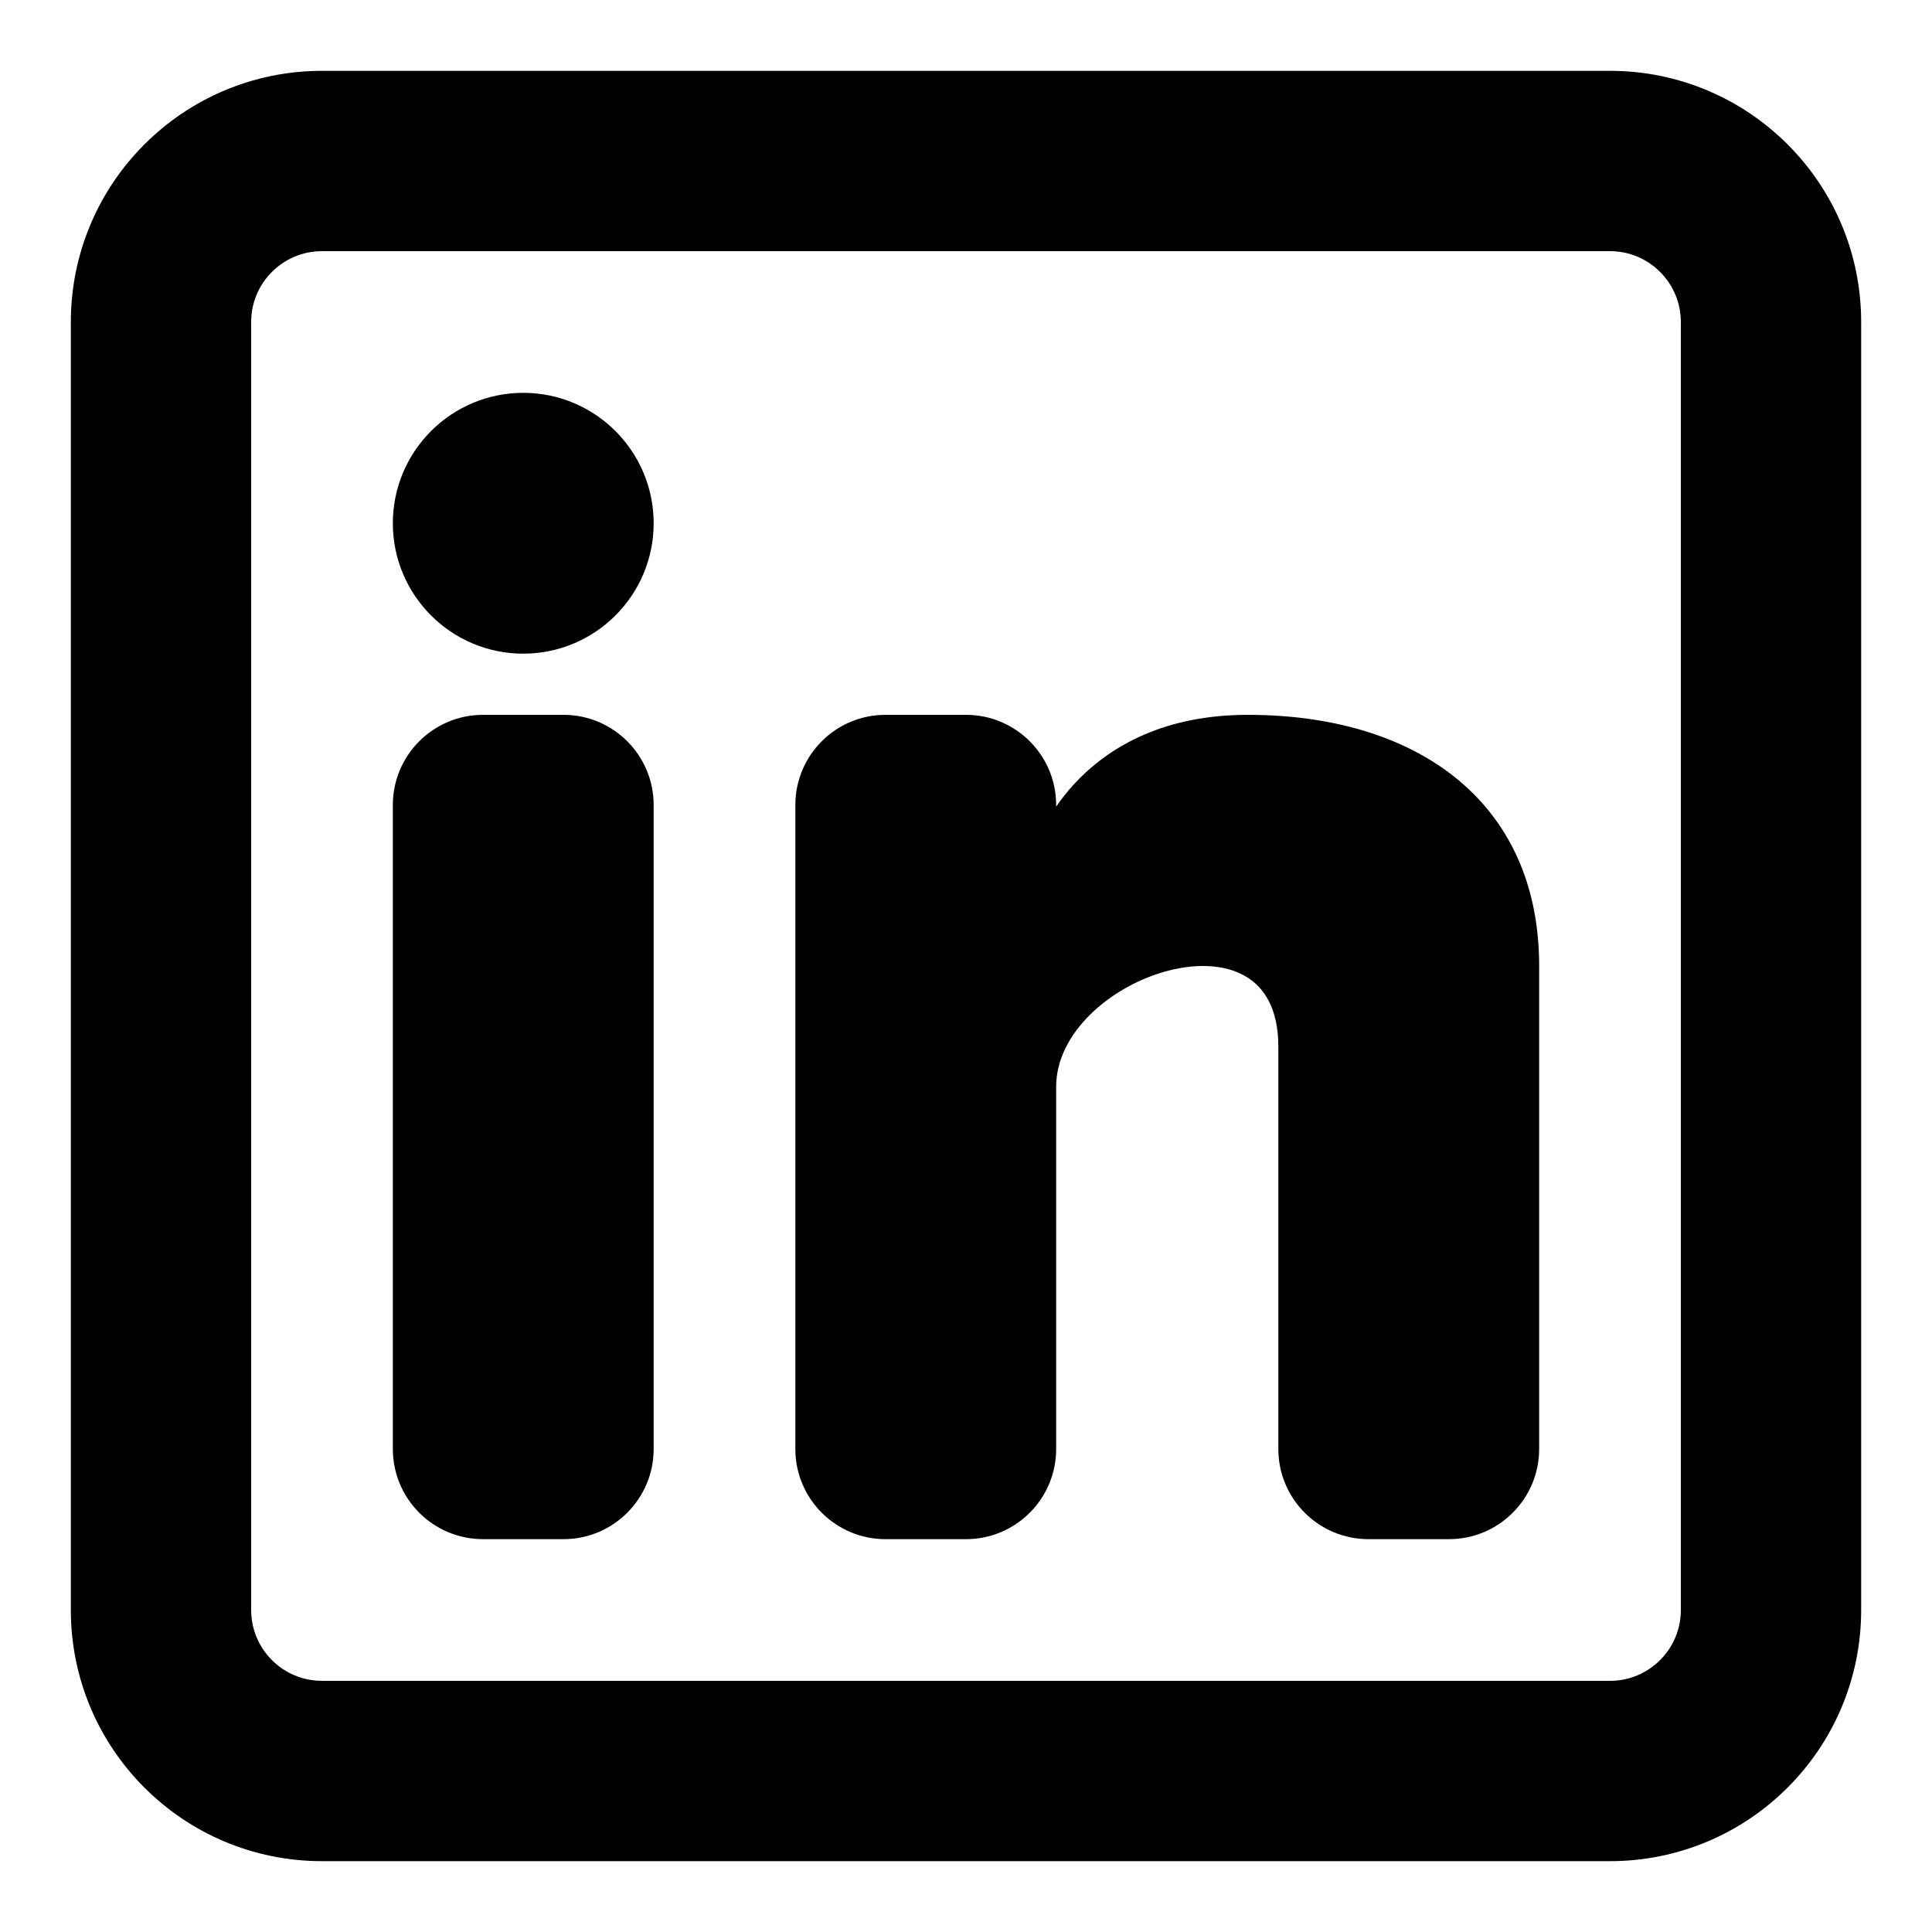
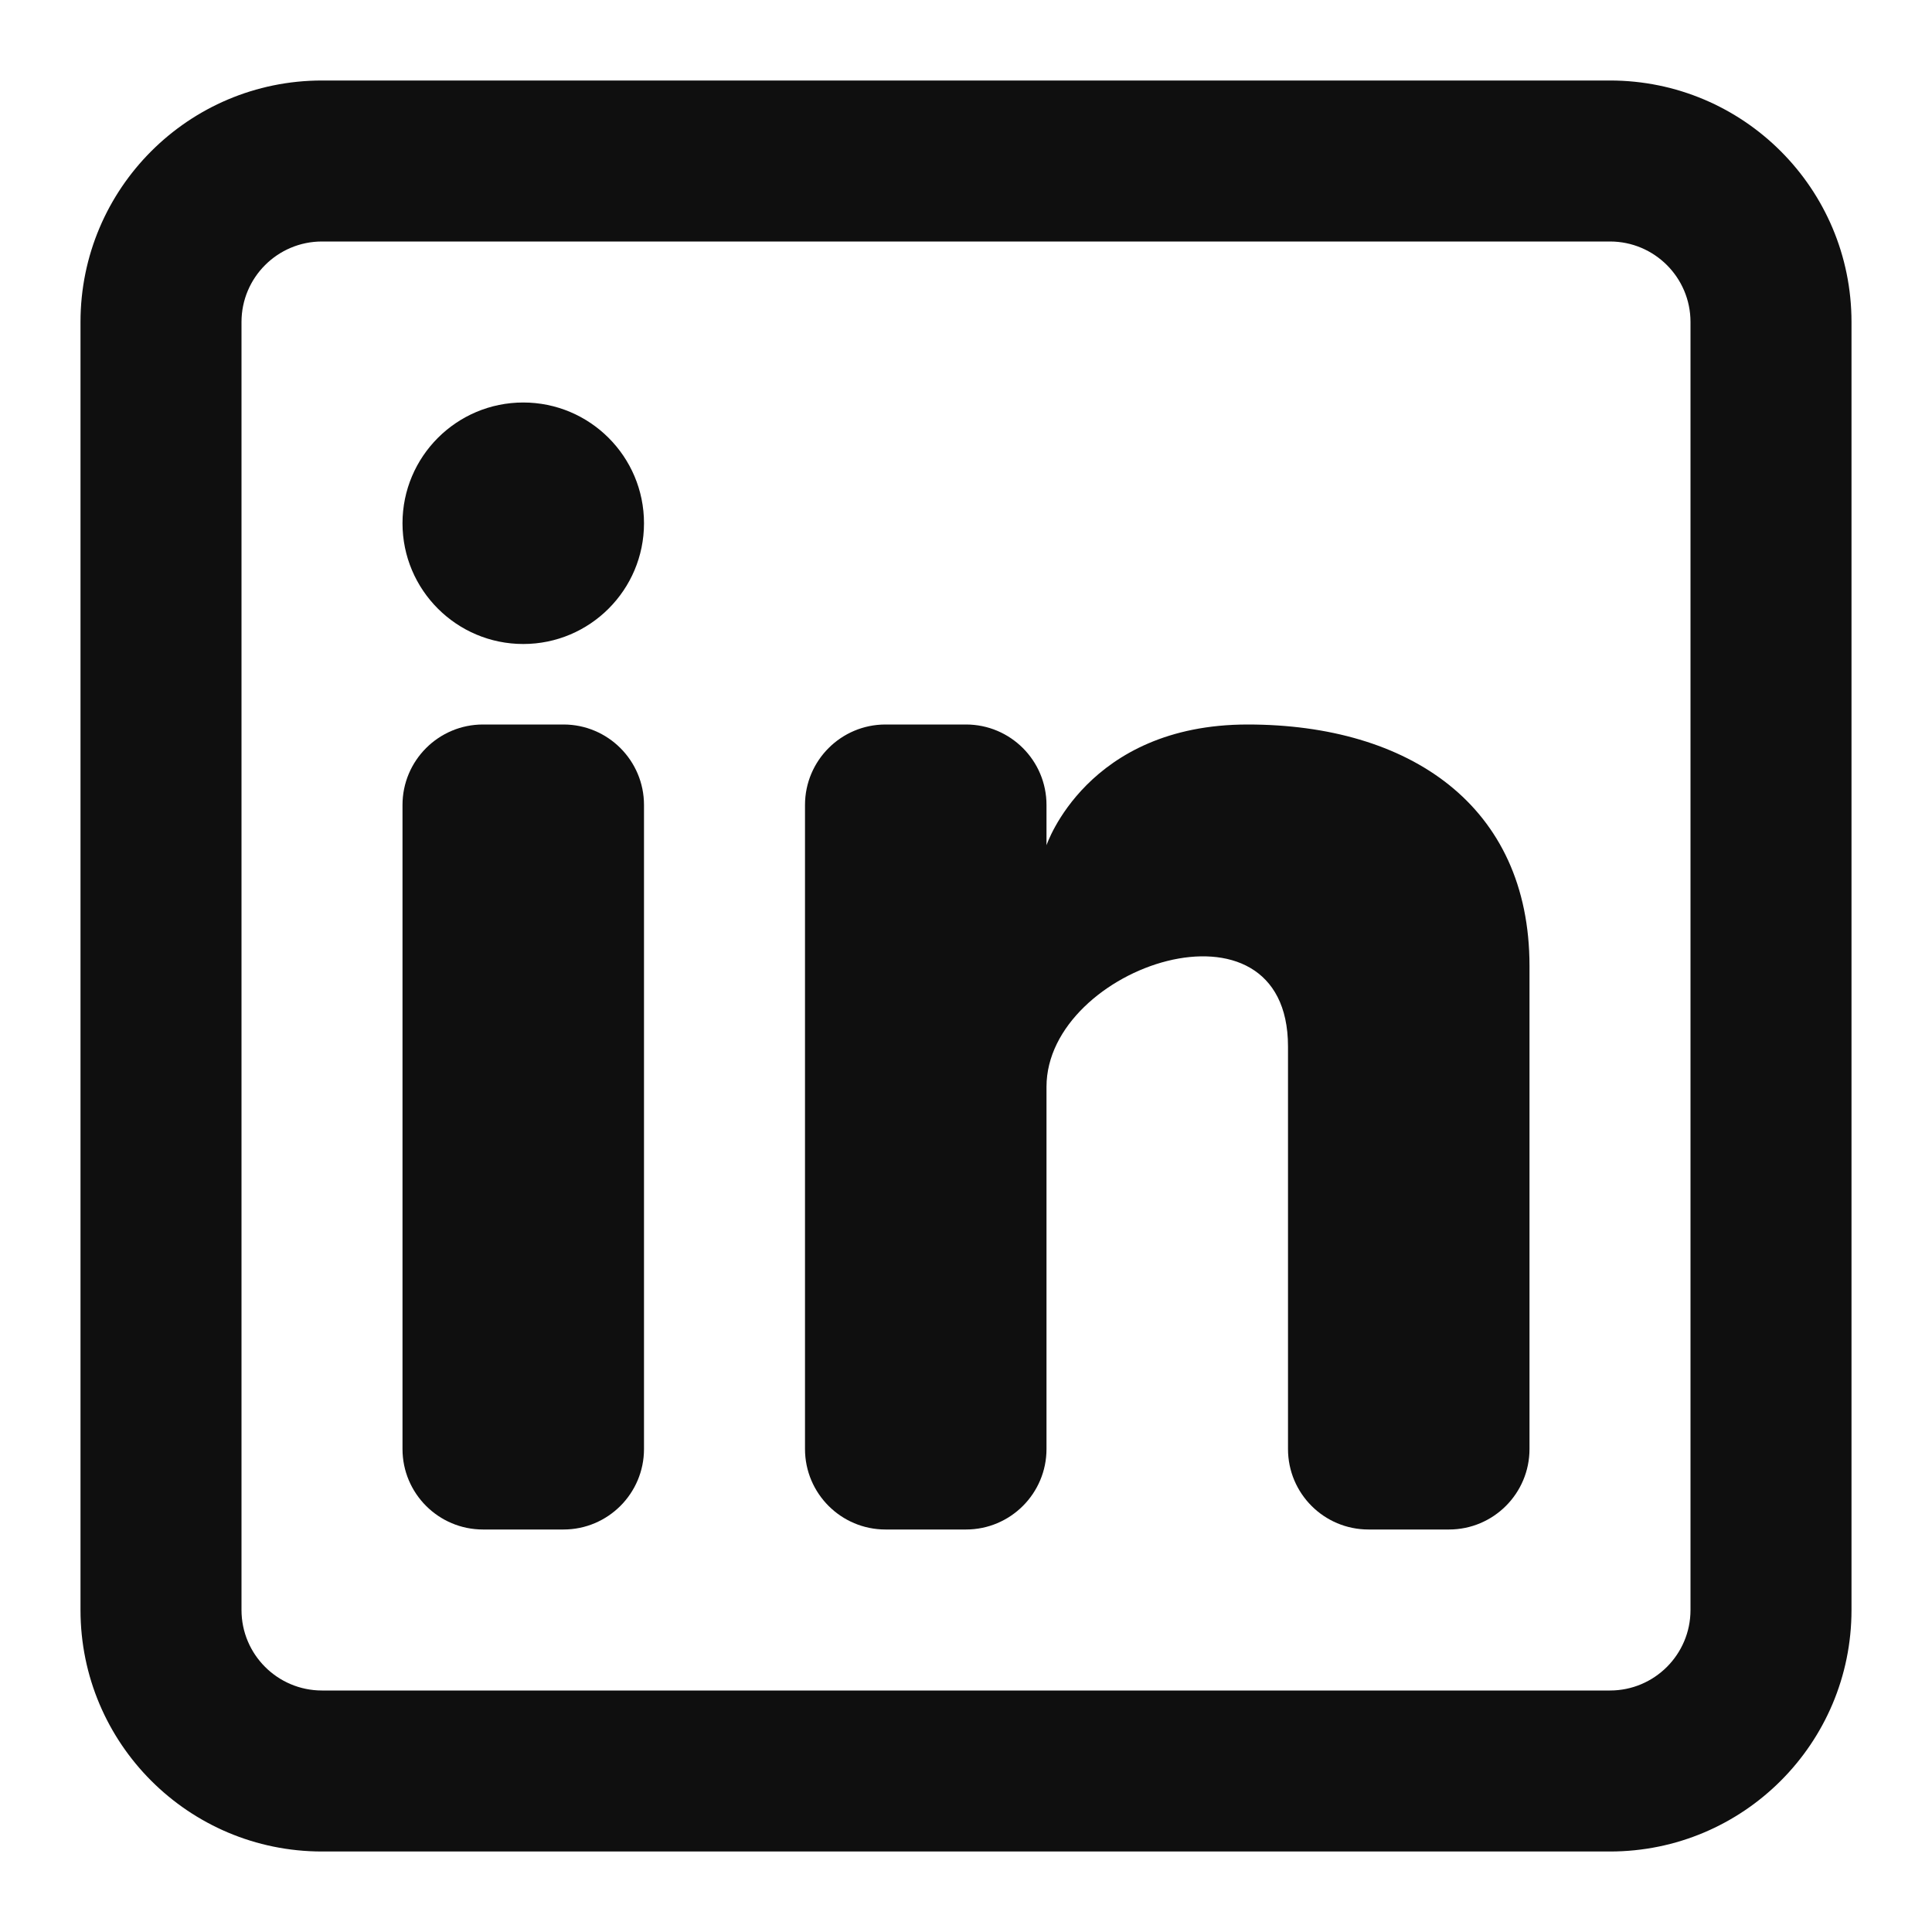
- <svg xmlns="http://www.w3.org/2000/svg" width="800px" height="800px" viewBox="0 0 24 24" fill="none" stroke="#000000" stroke-width="0.24">
-   <g id="SVGRepo_bgCarrier" stroke-width="0" />
-   <g id="SVGRepo_tracerCarrier" stroke-linecap="round" stroke-linejoin="round" />
-   <g id="SVGRepo_iconCarrier">
-     <path d="M6.5 8C7.328 8 8 7.328 8 6.5C8 5.672 7.328 5 6.5 5C5.672 5 5 5.672 5 6.5C5 7.328 5.672 8 6.5 8Z" fill="#000000" />
-     <path d="M5 10C5 9.448 5.448 9 6 9H7C7.552 9 8 9.448 8 10V18C8 18.552 7.552 19 7 19H6C5.448 19 5 18.552 5 18V10Z" fill="#000000" />
-     <path d="M11 19H12C12.552 19 13 18.552 13 18V13.5C13 12 16 11 16 13V18C16 18.553 16.448 19 17 19H18C18.552 19 19 18.552 19 18V12C19 10 17.5 9 15.5 9C13.5 9 13 10.5 13 10.5V10C13 9.448 12.552 9 12 9H11C10.448 9 10 9.448 10 10V18C10 18.552 10.448 19 11 19Z" fill="#000000" />
-     <path fill-rule="evenodd" clip-rule="evenodd" d="M20 1C21.657 1 23 2.343 23 4V20C23 21.657 21.657 23 20 23H4C2.343 23 1 21.657 1 20V4C1 2.343 2.343 1 4 1H20ZM20 3C20.552 3 21 3.448 21 4V20C21 20.552 20.552 21 20 21H4C3.448 21 3 20.552 3 20V4C3 3.448 3.448 3 4 3H20Z" fill="#000000" />
-   </g>
+ <svg xmlns="http://www.w3.org/2000/svg" width="800px" height="800px" viewBox="0 0 24 24" fill="none">
+   <path d="M6.5 8C7.328 8 8 7.328 8 6.5C8 5.672 7.328 5 6.5 5C5.672 5 5 5.672 5 6.5C5 7.328 5.672 8 6.5 8Z" fill="#0F0F0F" />
+   <path d="M5 10C5 9.448 5.448 9 6 9H7C7.552 9 8 9.448 8 10V18C8 18.552 7.552 19 7 19H6C5.448 19 5 18.552 5 18V10Z" fill="#0F0F0F" />
+   <path d="M11 19H12C12.552 19 13 18.552 13 18V13.5C13 12 16 11 16 13V18C16 18.553 16.448 19 17 19H18C18.552 19 19 18.552 19 18V12C19 10 17.5 9 15.5 9C13.5 9 13 10.5 13 10.5V10C13 9.448 12.552 9 12 9H11C10.448 9 10 9.448 10 10V18C10 18.552 10.448 19 11 19Z" fill="#0F0F0F" />
+   <path fill-rule="evenodd" clip-rule="evenodd" d="M20 1C21.657 1 23 2.343 23 4V20C23 21.657 21.657 23 20 23H4C2.343 23 1 21.657 1 20V4C1 2.343 2.343 1 4 1H20ZM20 3C20.552 3 21 3.448 21 4V20C21 20.552 20.552 21 20 21H4C3.448 21 3 20.552 3 20V4C3 3.448 3.448 3 4 3H20Z" fill="#0F0F0F" />
</svg>
